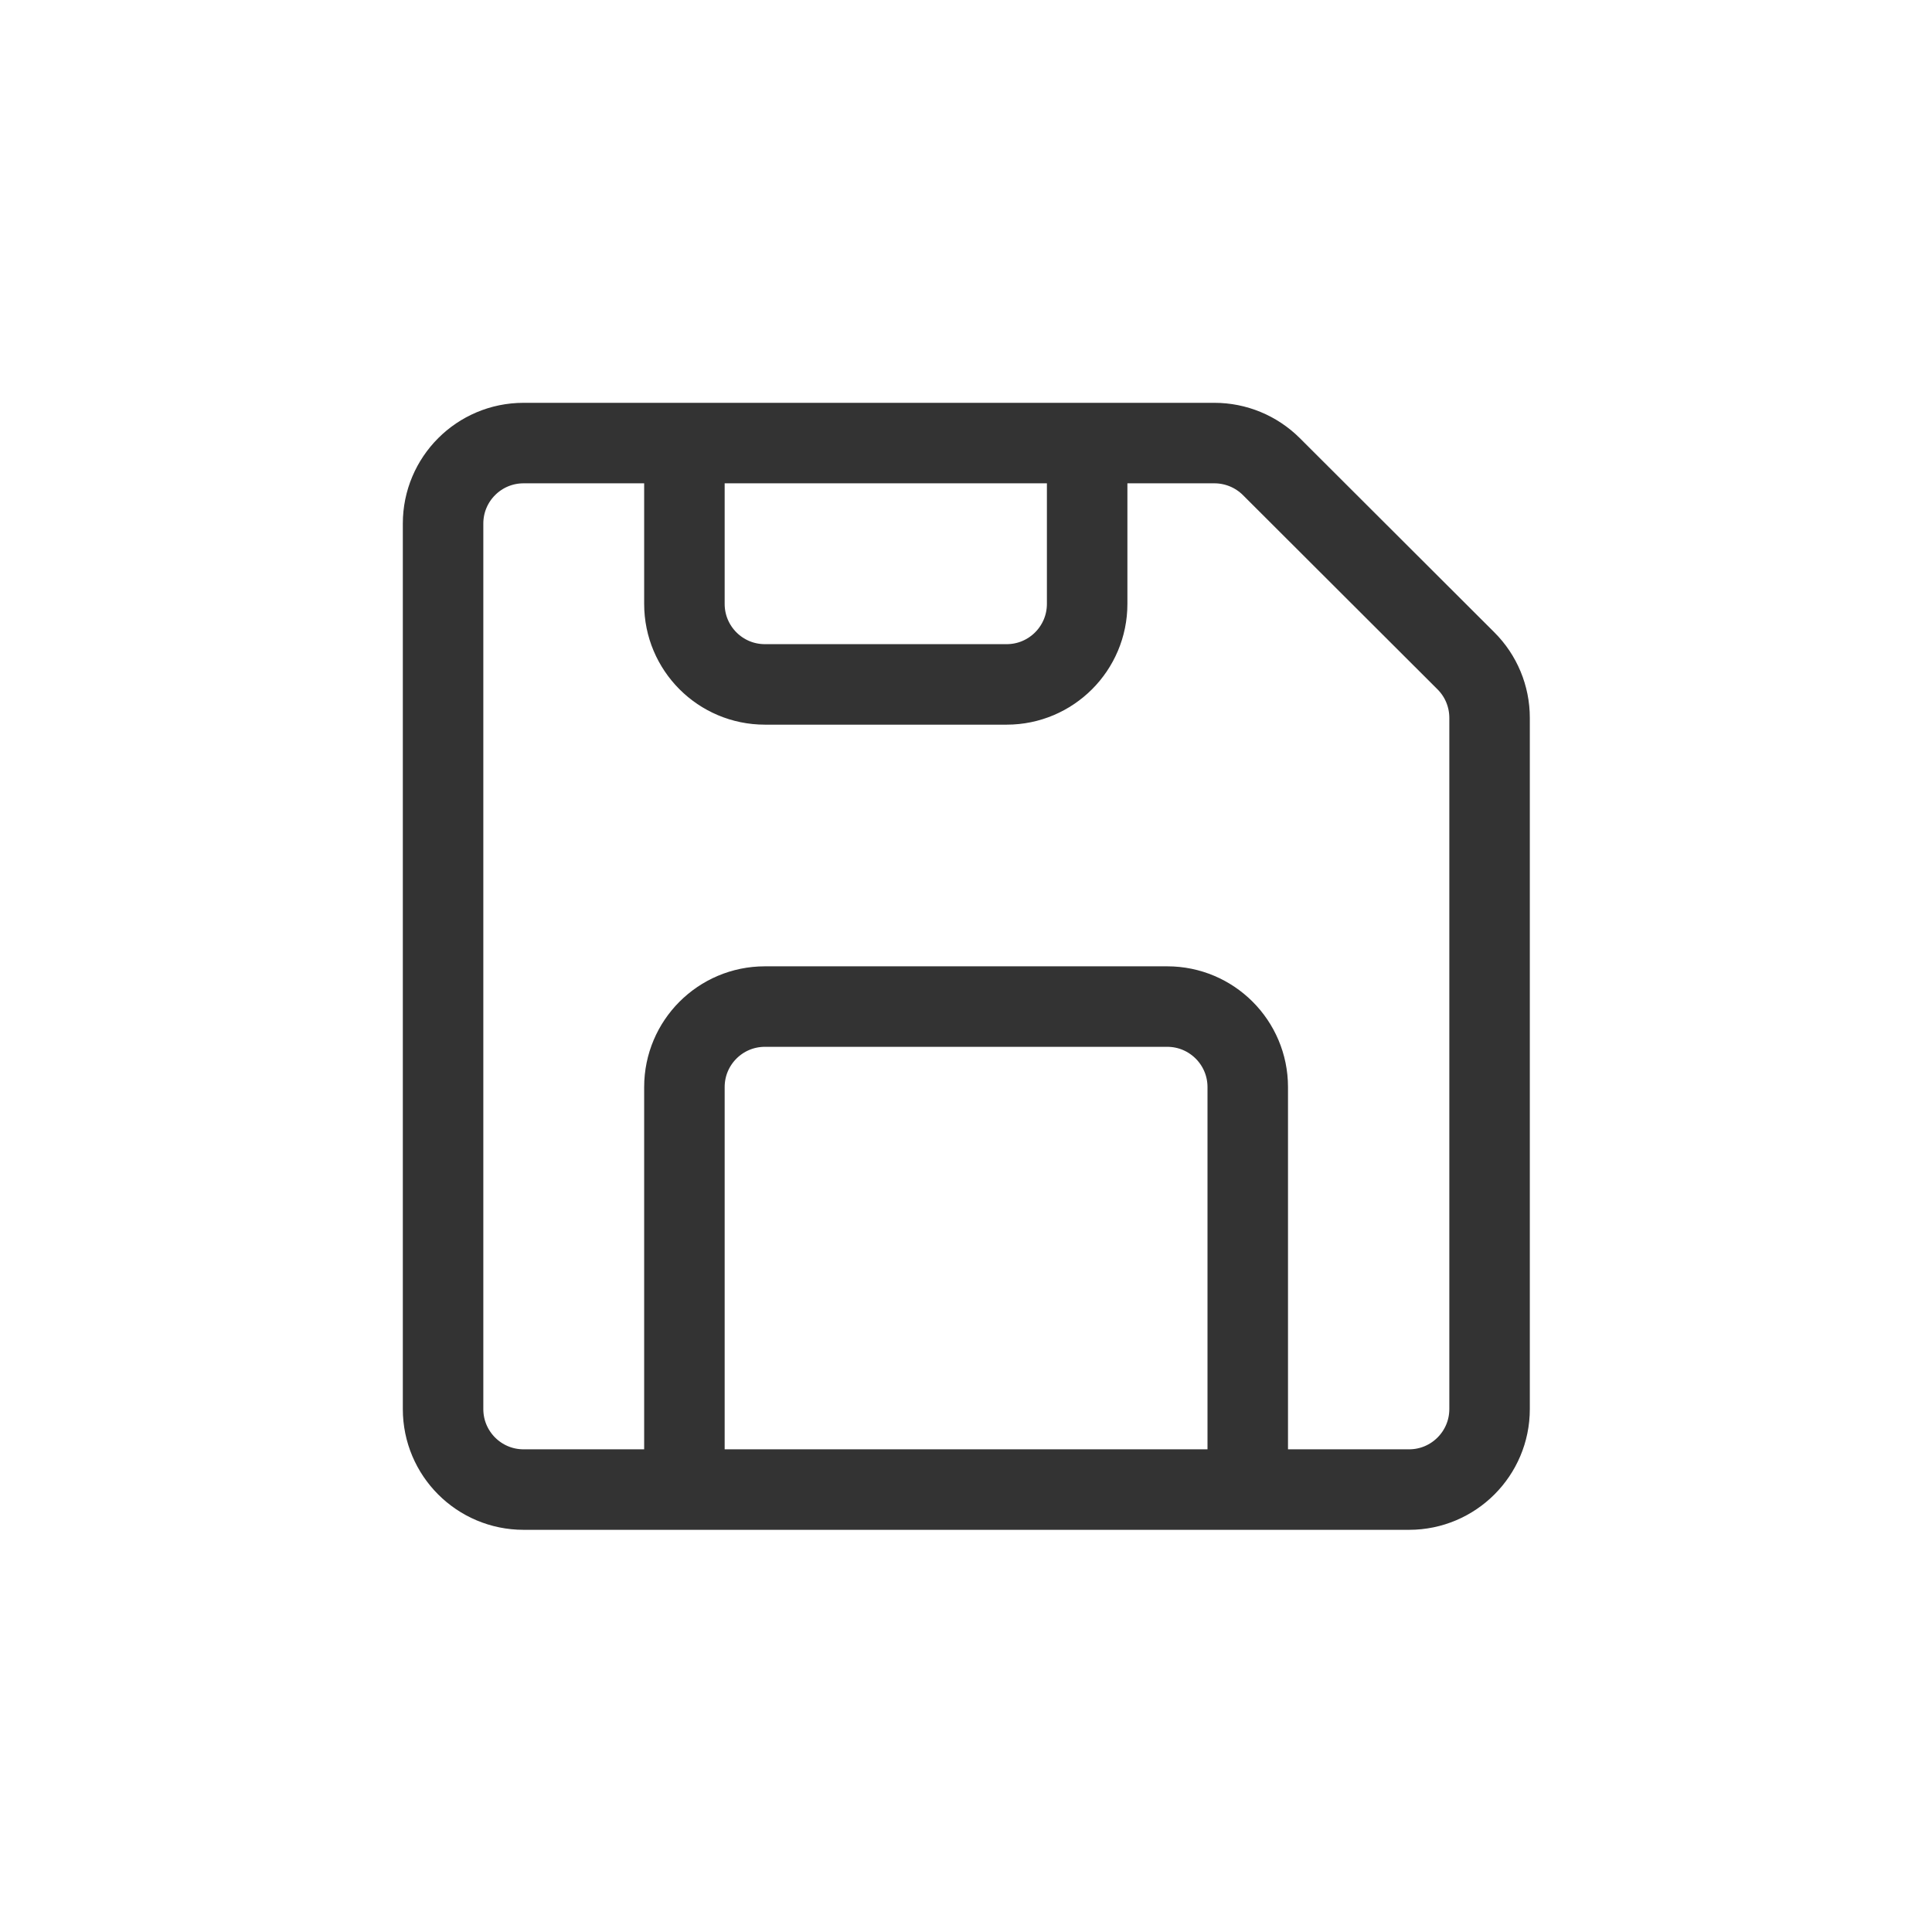
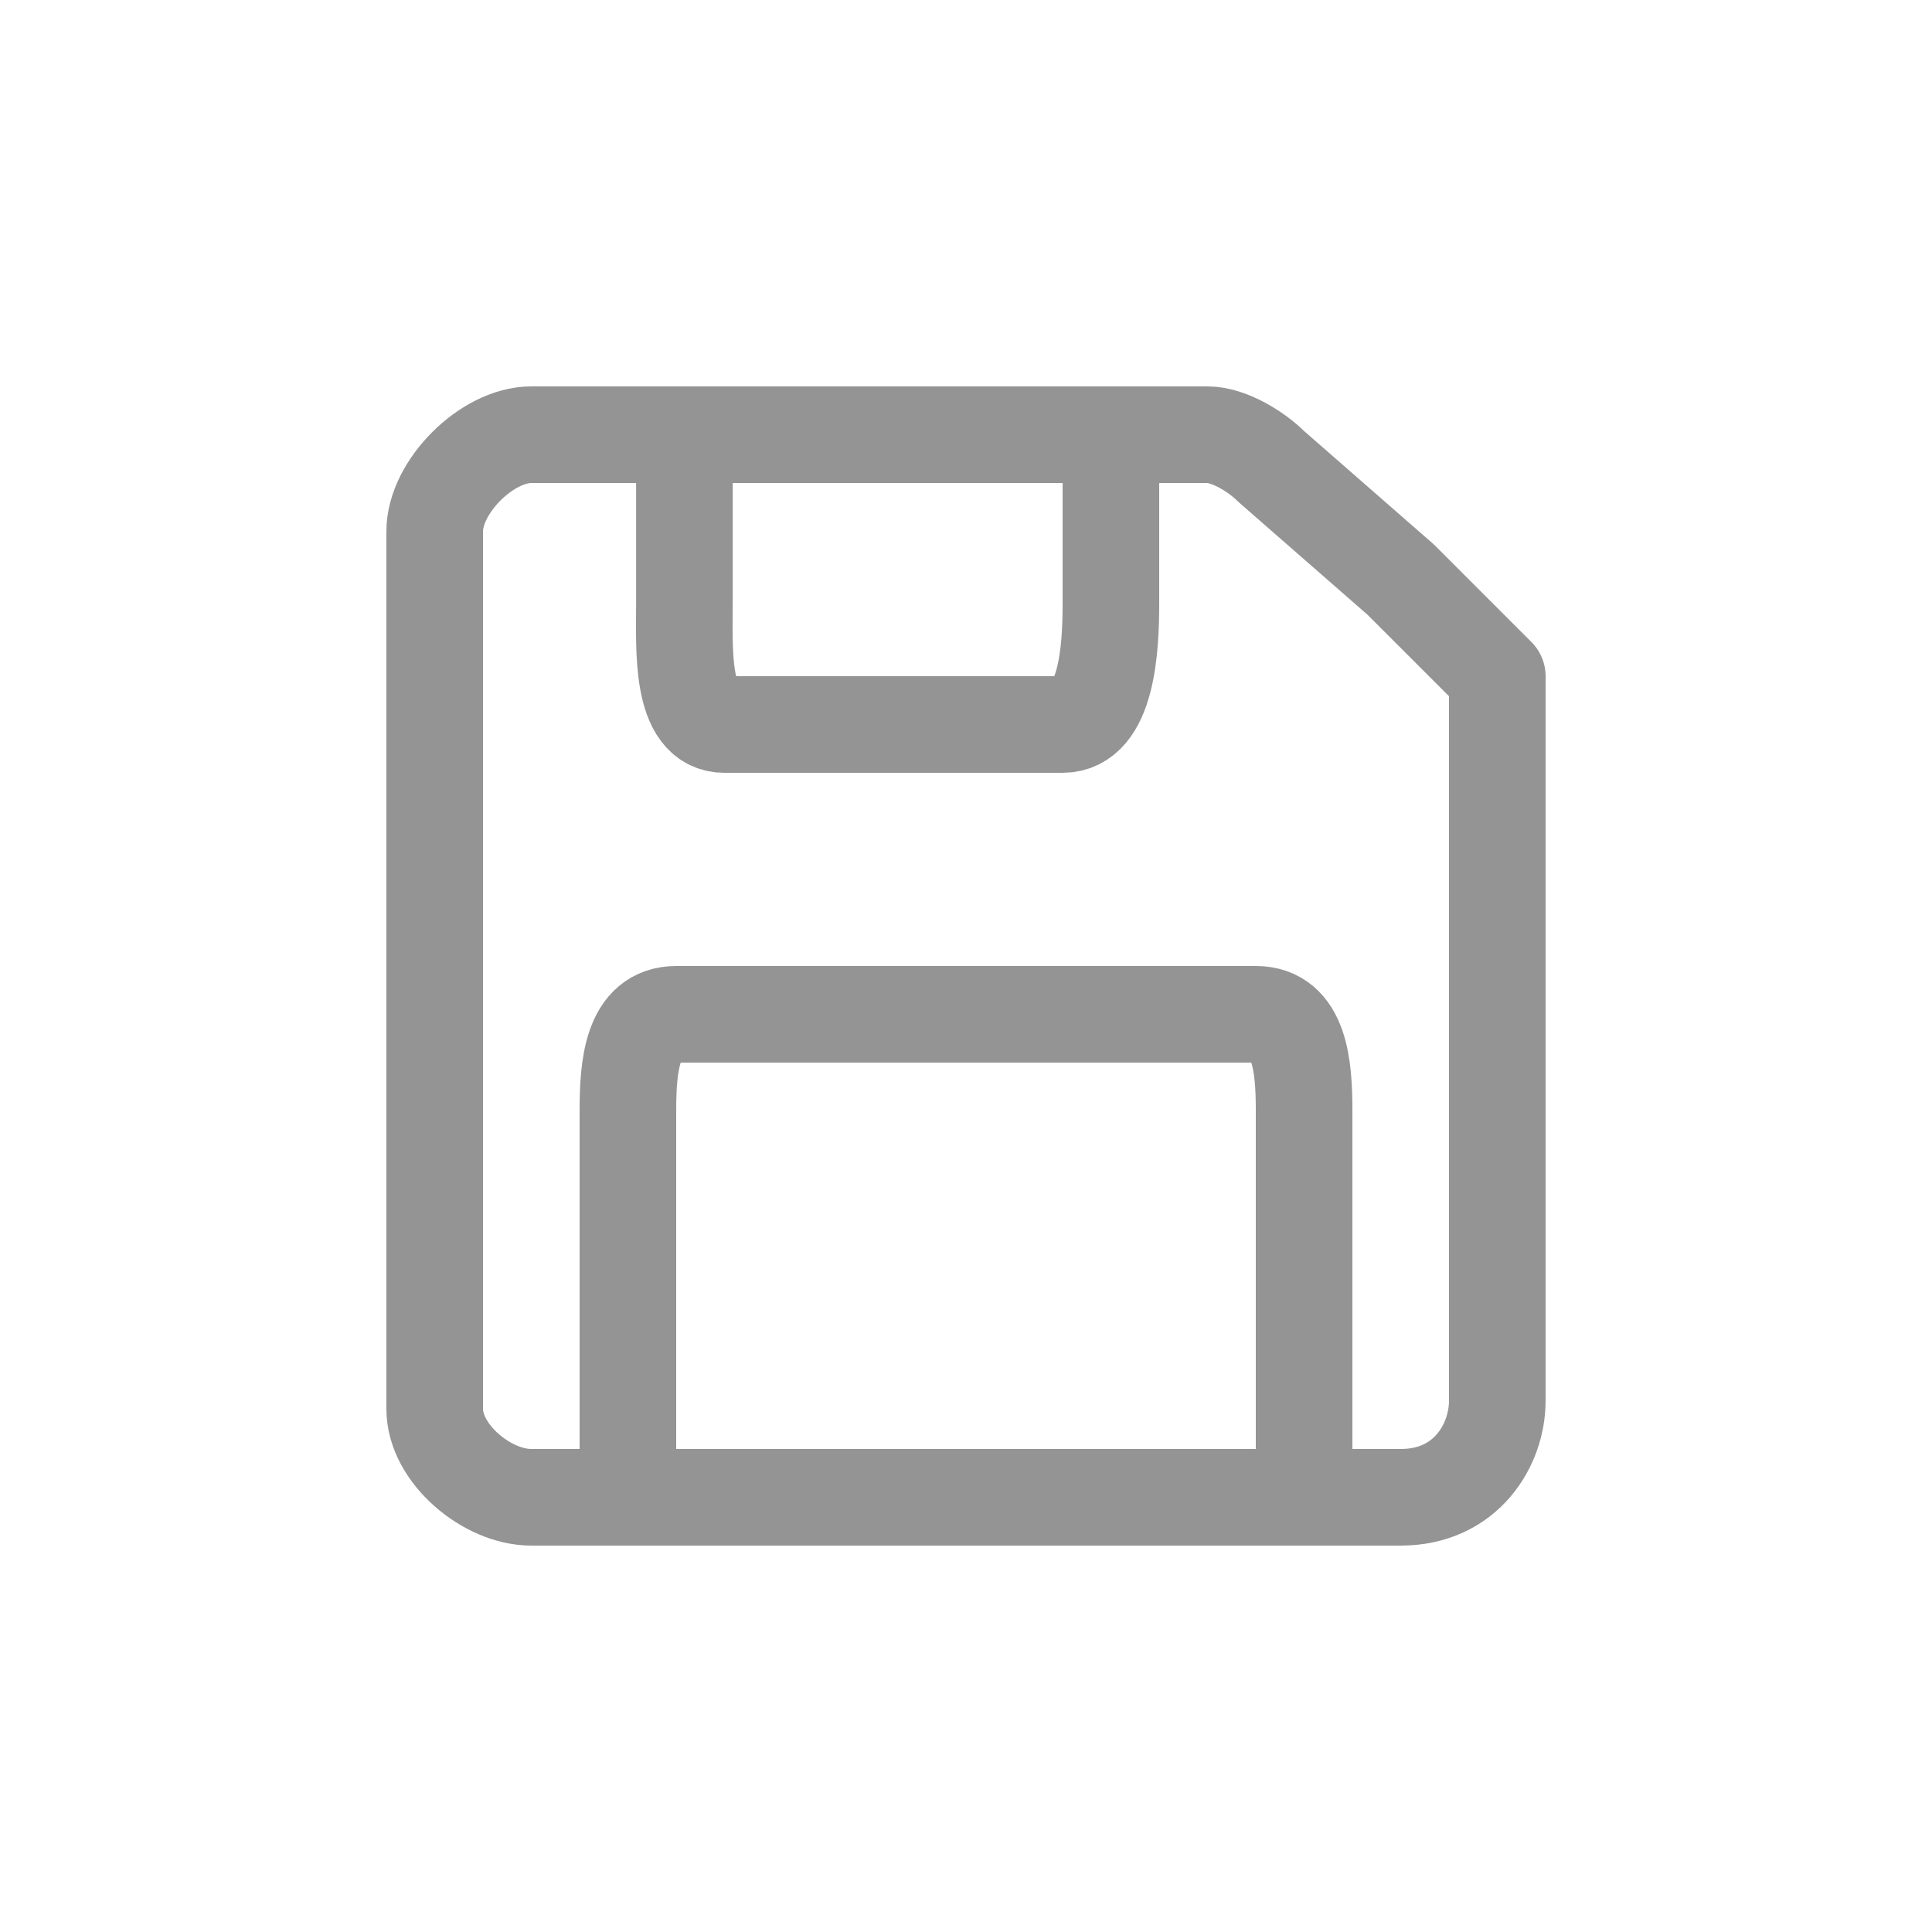
- <svg xmlns="http://www.w3.org/2000/svg" width="24" height="24" viewBox="0 0 24 24" fill="none">
-   <path d="M8.502 5.504H6.504C5.951 5.504 5.504 5.952 5.504 6.504V17.504C5.504 18.056 5.951 18.504 6.504 18.504H8.502M8.502 5.504V7.502C8.502 8.054 8.949 8.502 9.502 8.502H12.505C13.057 8.502 13.505 8.054 13.505 7.502V5.504M8.502 5.504H13.505M13.505 5.504H15.086C15.351 5.504 15.605 5.609 15.793 5.796L18.21 8.209C18.398 8.396 18.504 8.651 18.504 8.917V17.504C18.504 18.056 18.056 18.504 17.504 18.504H15.5M8.502 18.504V13.504C8.502 12.952 8.949 12.504 9.502 12.504H14.5C15.052 12.504 15.5 12.952 15.5 13.504V18.504M8.502 18.504H15.5" stroke="black" stroke-opacity="0.8" stroke-linejoin="round" />
+ <svg xmlns="http://www.w3.org/2000/svg" width="20" height="20" viewBox="0 0 20 20" fill="none">
+   <path d="M7.085 4.5H5.5C5.04 4.5 4.5 5.04 4.5 5.5V14.586C4.5 15.047 5.04 15.5 5.5 15.5H6.5M7.085 4.5V6.251C7.085 6.712 7.04 7.5 7.5 7.5H11C11.46 7.5 11.5 6.712 11.5 6.251V4.5M7.085 4.5H11.5M11.5 4.5H12.5C12.721 4.5 13.005 4.674 13.161 4.83L14.5 6C14.657 6.156 15.5 7 15.5 7V14.5C15.5 14.96 15.175 15.5 14.5 15.5H13.5M6.5 15.5V11.5C6.5 11.04 6.54 10.5 7 10.5H13C13.46 10.5 13.5 11.04 13.5 11.5V15.5M6.5 15.5H13.5" stroke="#949494" stroke-linejoin="round" />
</svg>
